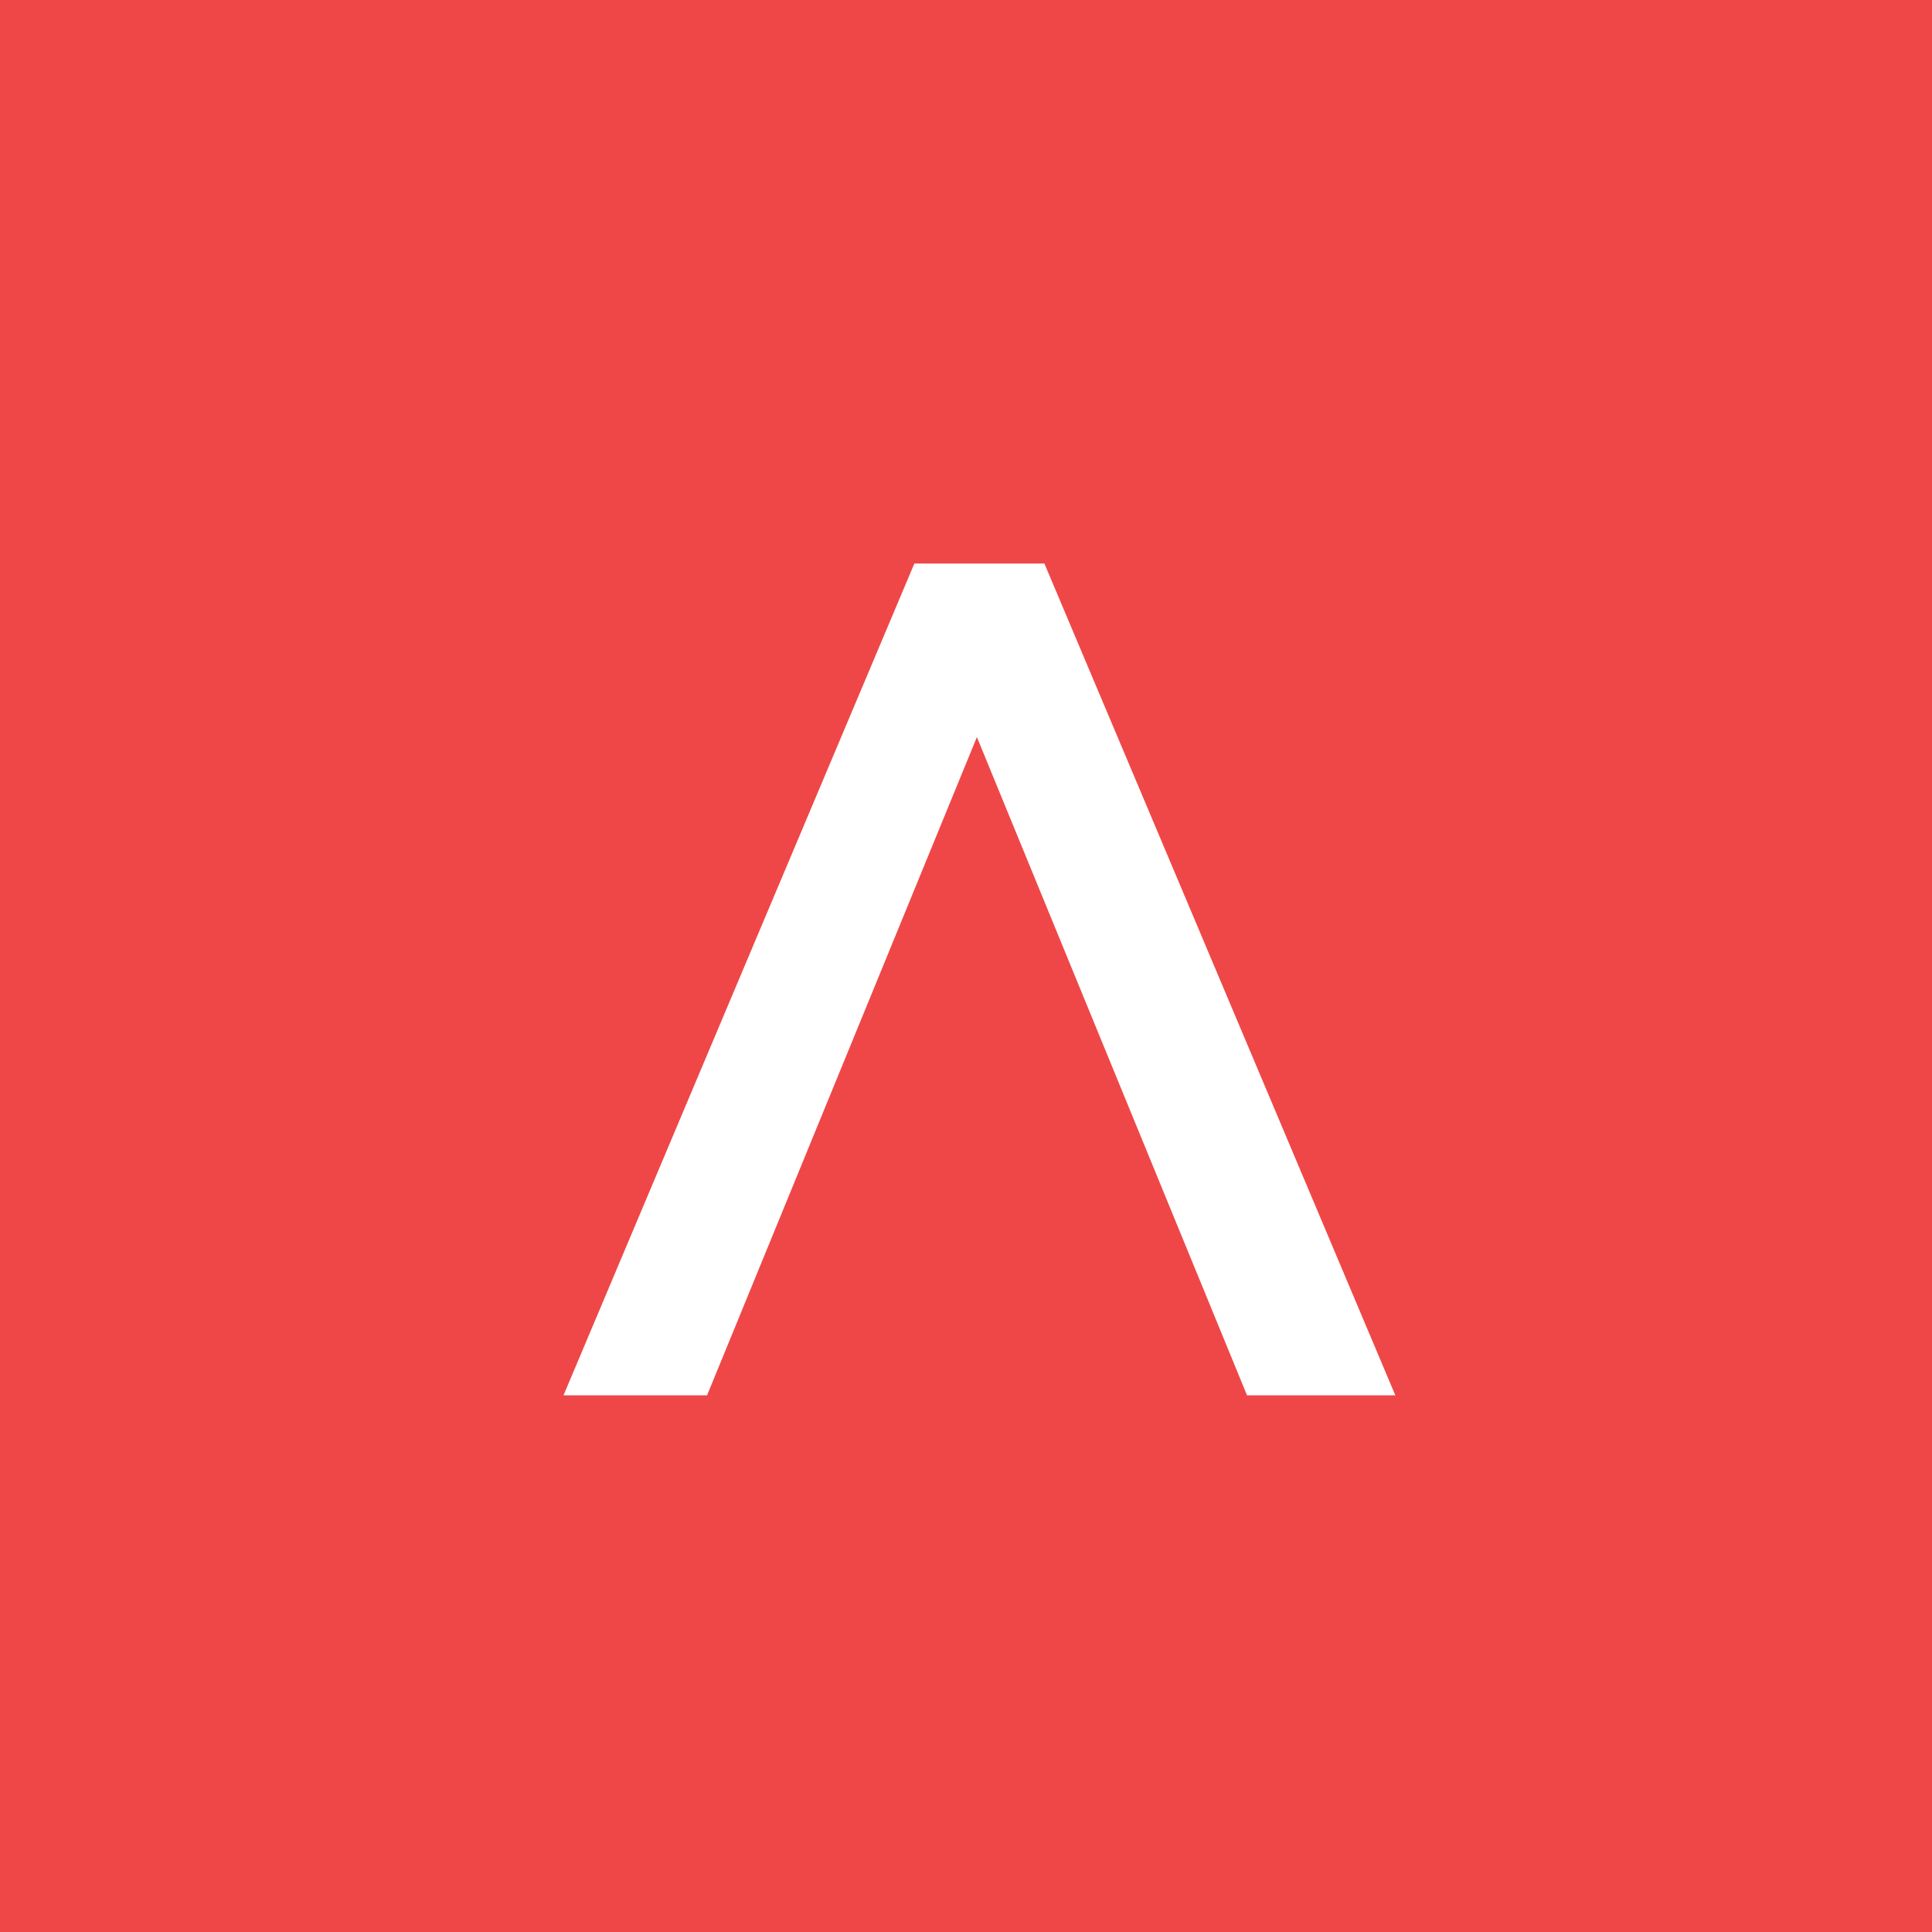
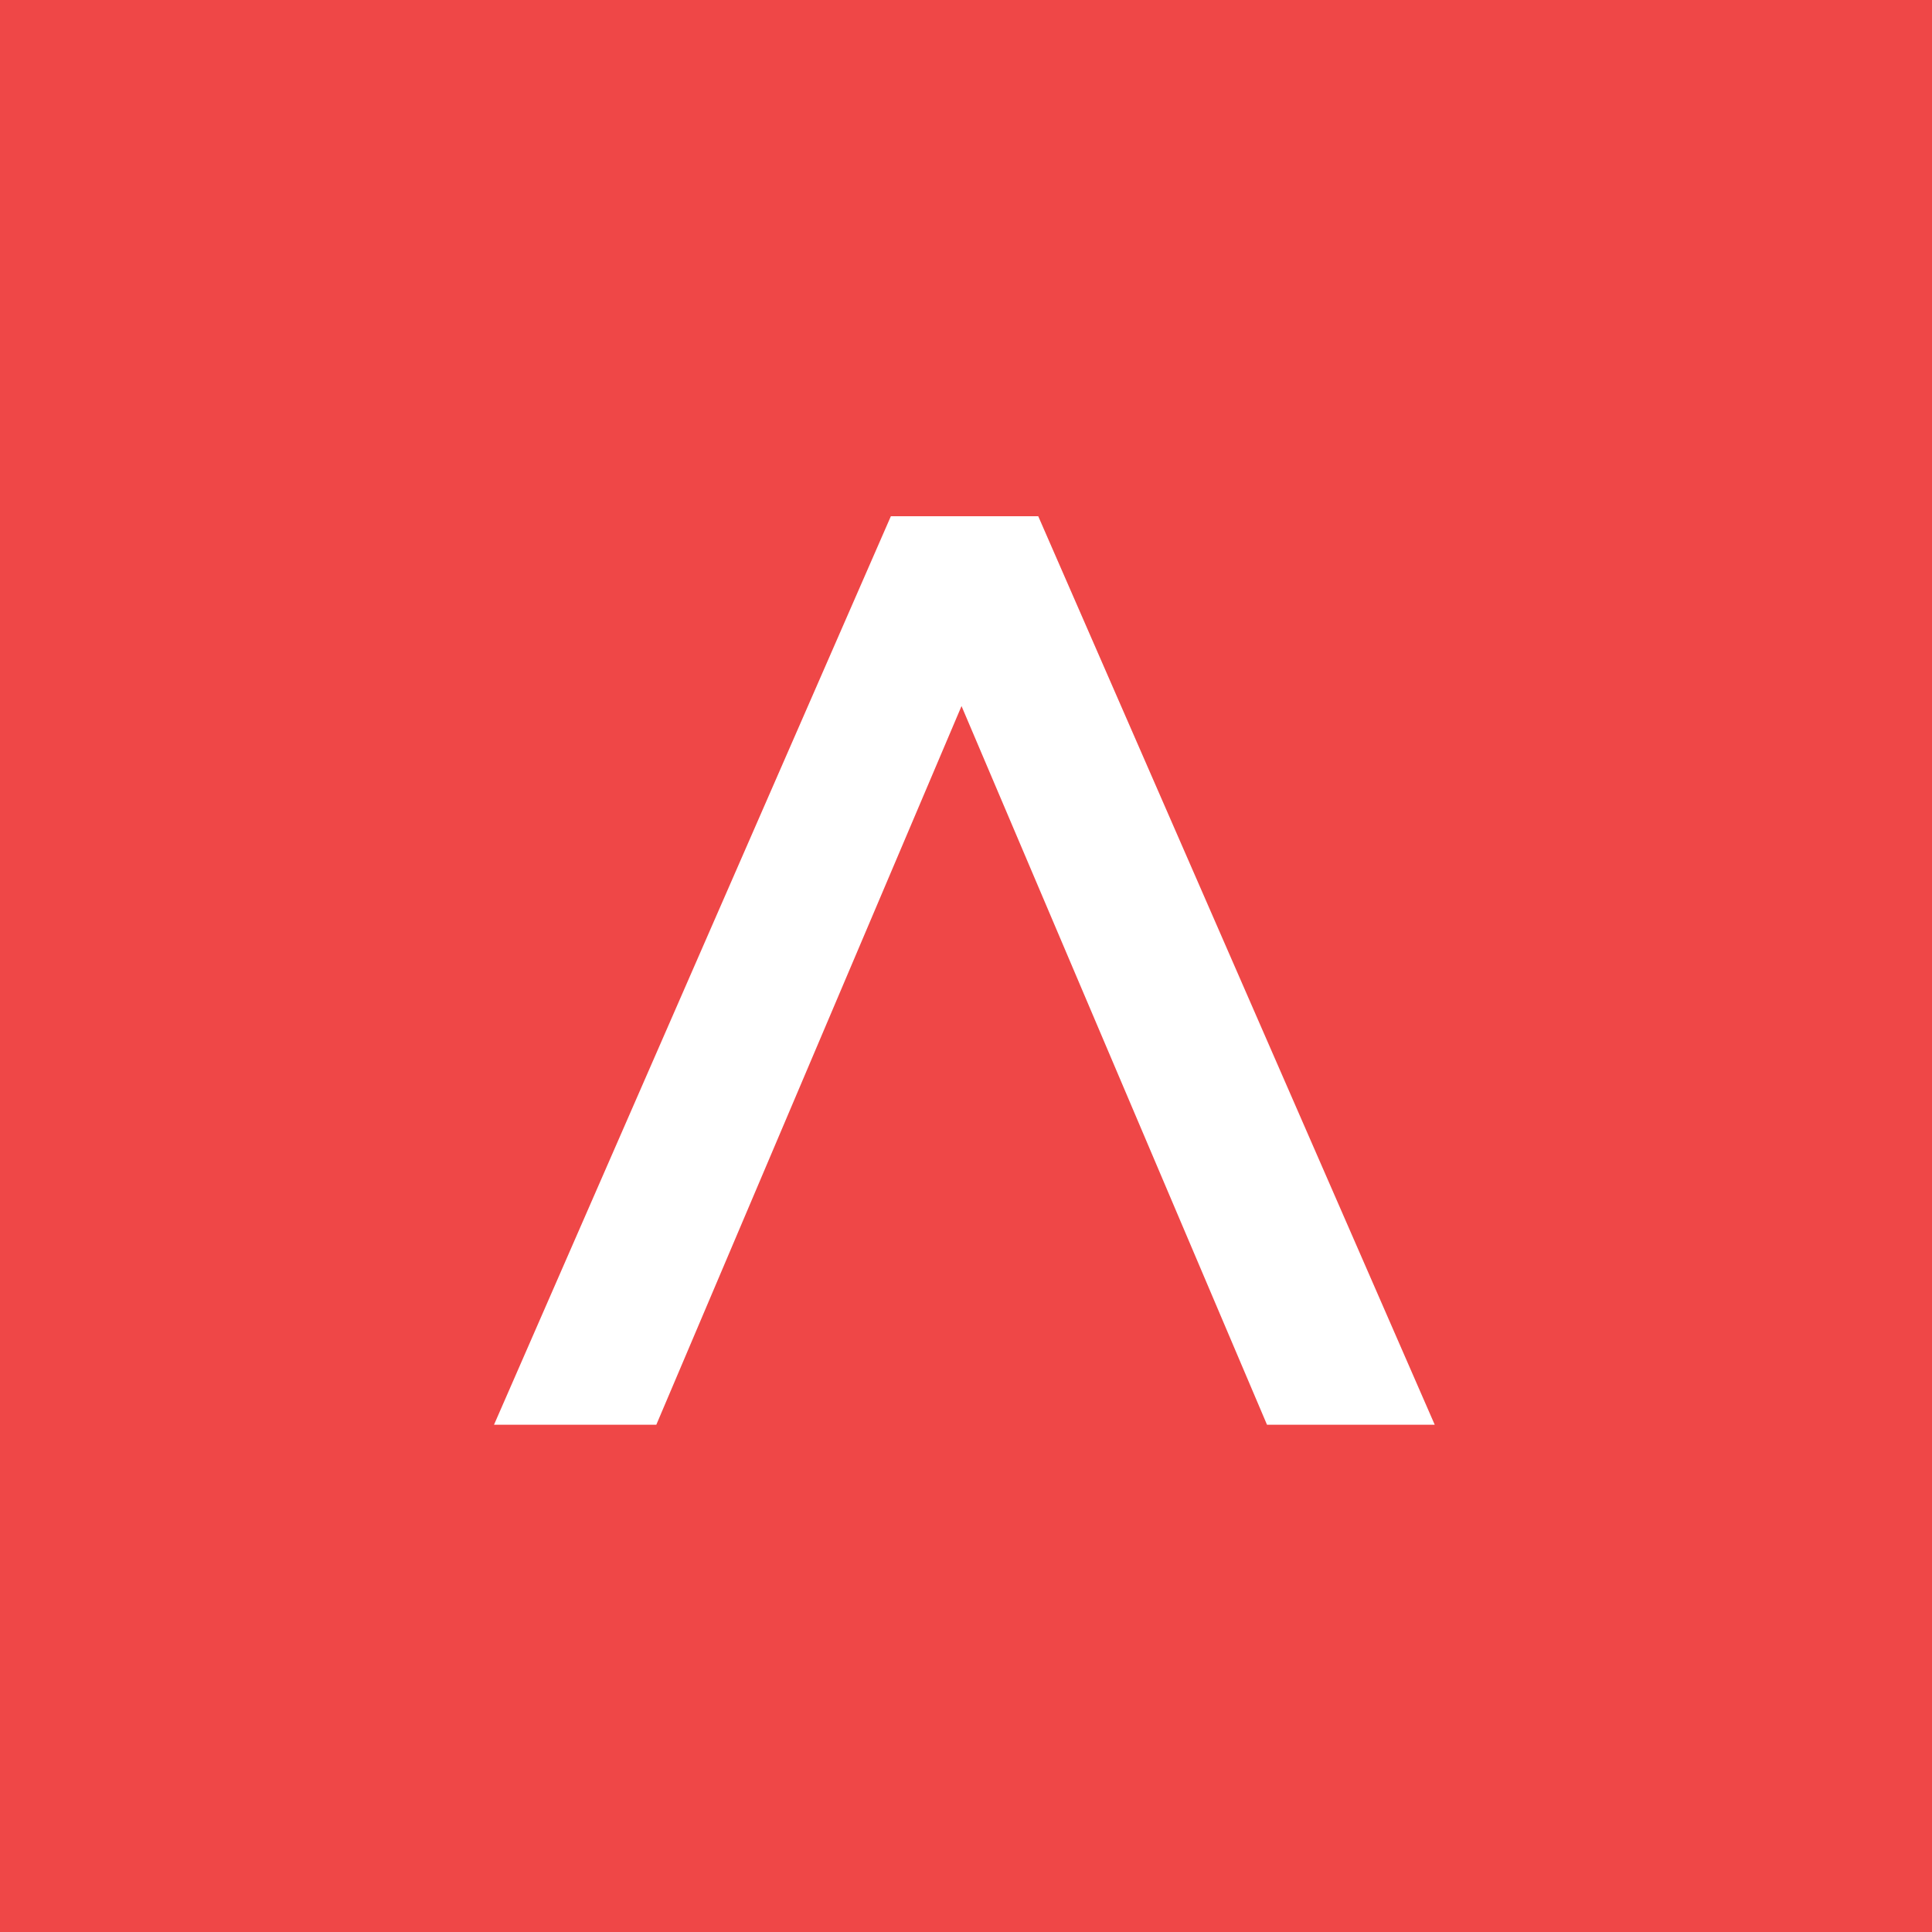
- <svg xmlns="http://www.w3.org/2000/svg" width="72" height="72">
-   <g fill="none" fill-rule="evenodd">
-     <path fill="#EF4747" fill-rule="nonzero" d="M0 0h72v72H0z" />
-     <path fill="#FFF" d="M34.076 21L21 52h5.35l10.056-24.531L46.473 52H52L38.921 21z" />
+ <svg xmlns="http://www.w3.org/2000/svg" viewBox="0 0 207 207">
+   <g fill="none" fill-rule="nonzero">
+     <path fill="#EF4747" d="M0 0h207v207H0z" />
+     <path fill="#FFF" d="M103.02 75.65l32.73 77h17.97l-42.48-97.34H95.45l-42.52 97.34h17.39z" />
  </g>
</svg>
